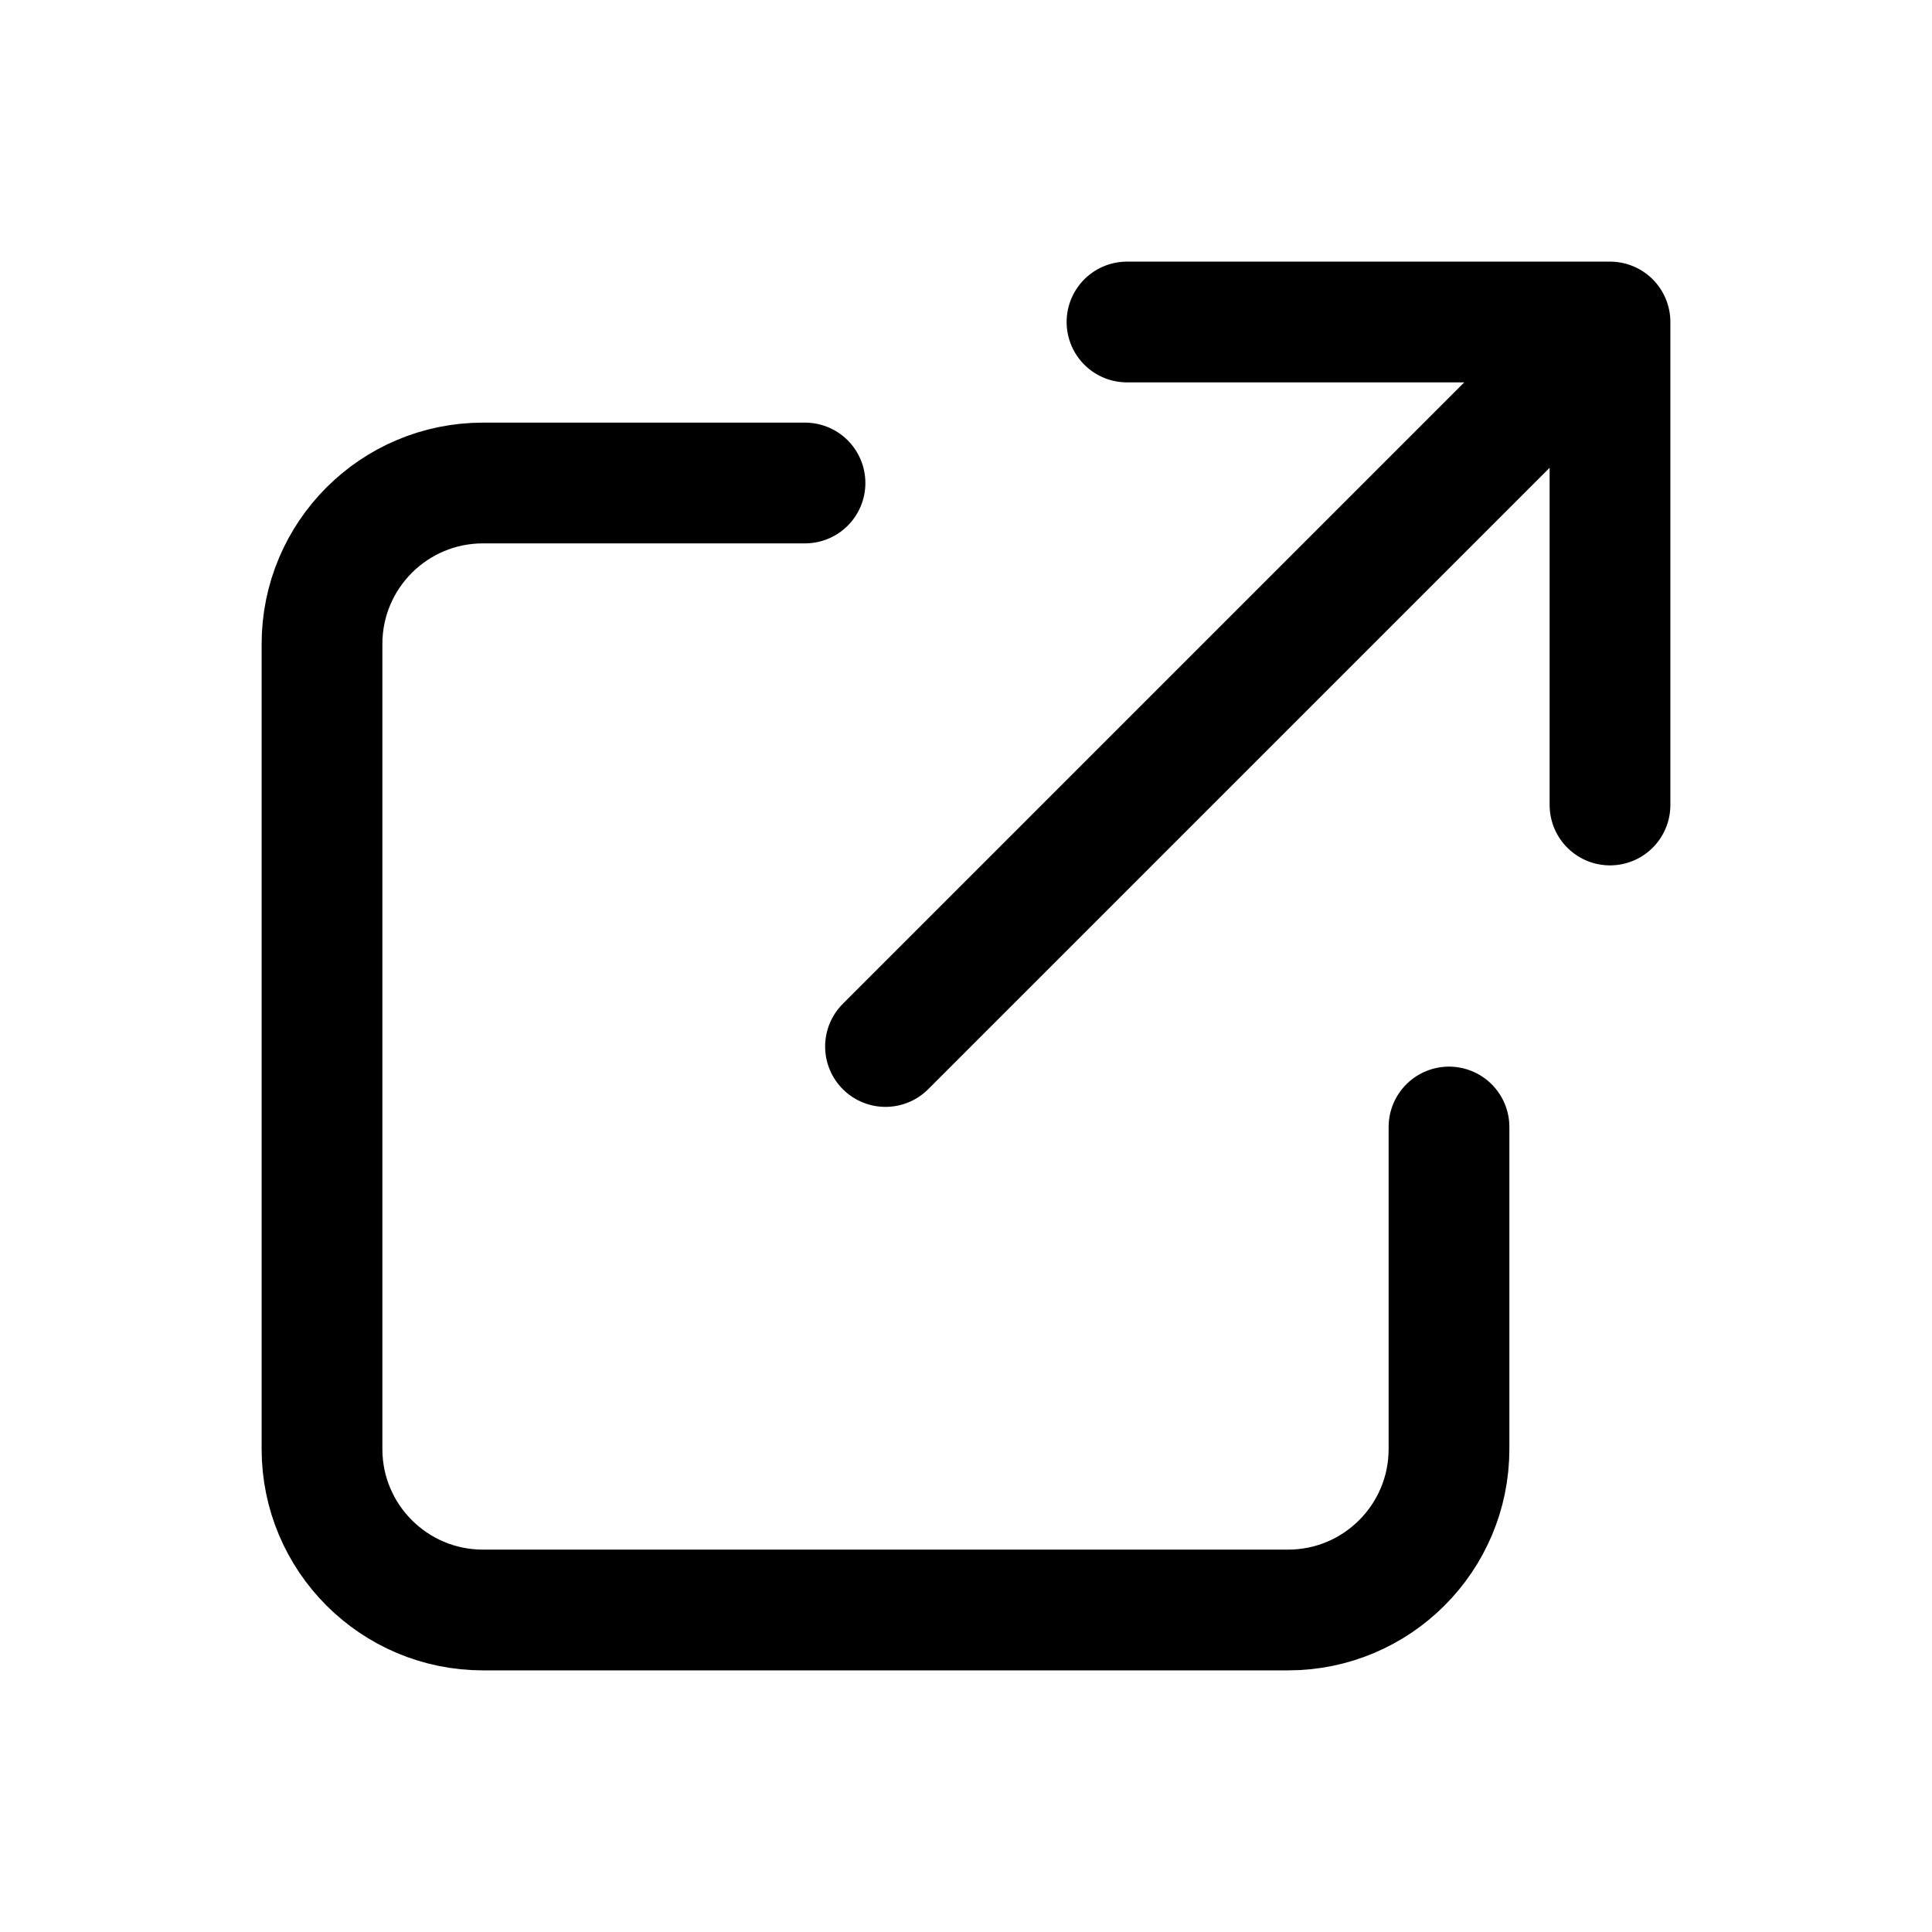
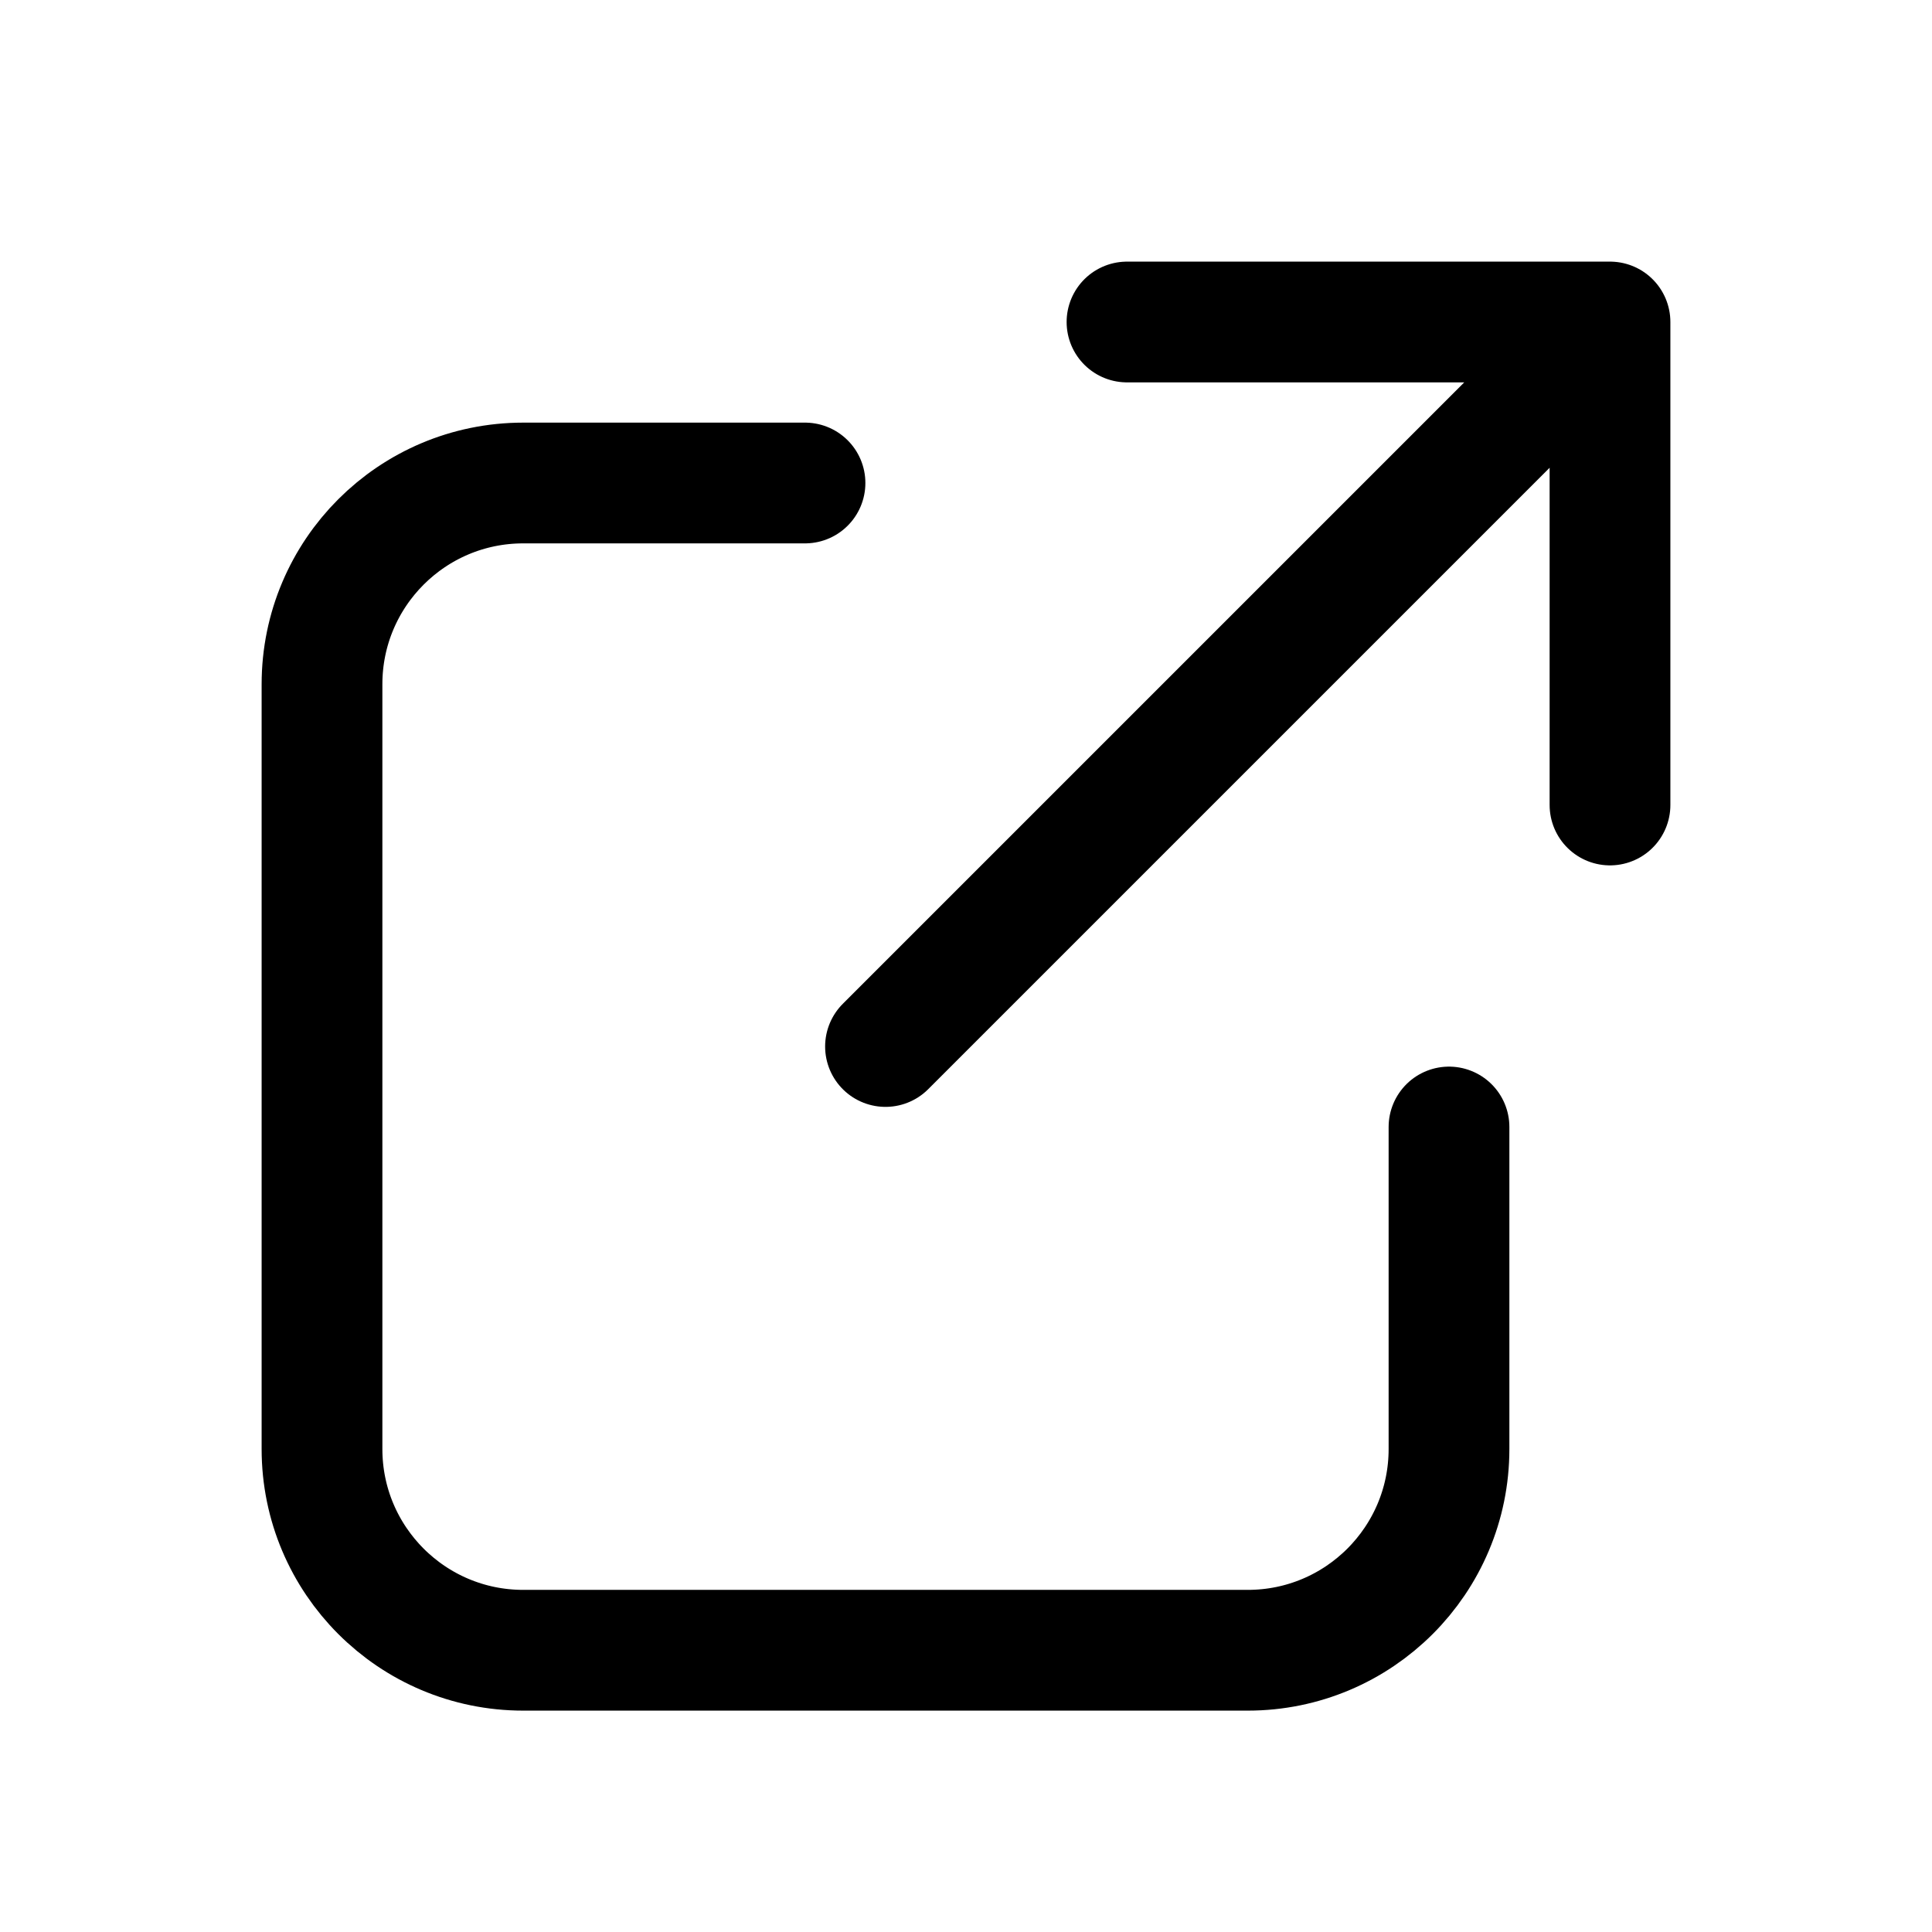
<svg xmlns="http://www.w3.org/2000/svg" width="24" height="24" viewBox="0 0 24 24" fill="none" stroke="currentColor" stroke-width="1.5" stroke-linecap="round" stroke-linejoin="round">
  <path d="M14 4h6v6M20 4l-9 9" />
-   <path d="M18 14v4a2 2 0 0 1-2 2H6a2 2 0 0 1-2-2V8a2 2 0 0 1 2-2h4" />
+   <path d="M18 14v4a2.5 2.5 0 0 1-2.5 2.5h-9A2.5 2.5 0 0 1 4 18V8.5A2.5 2.5 0 0 1 6.5 6H10" />
</svg>
